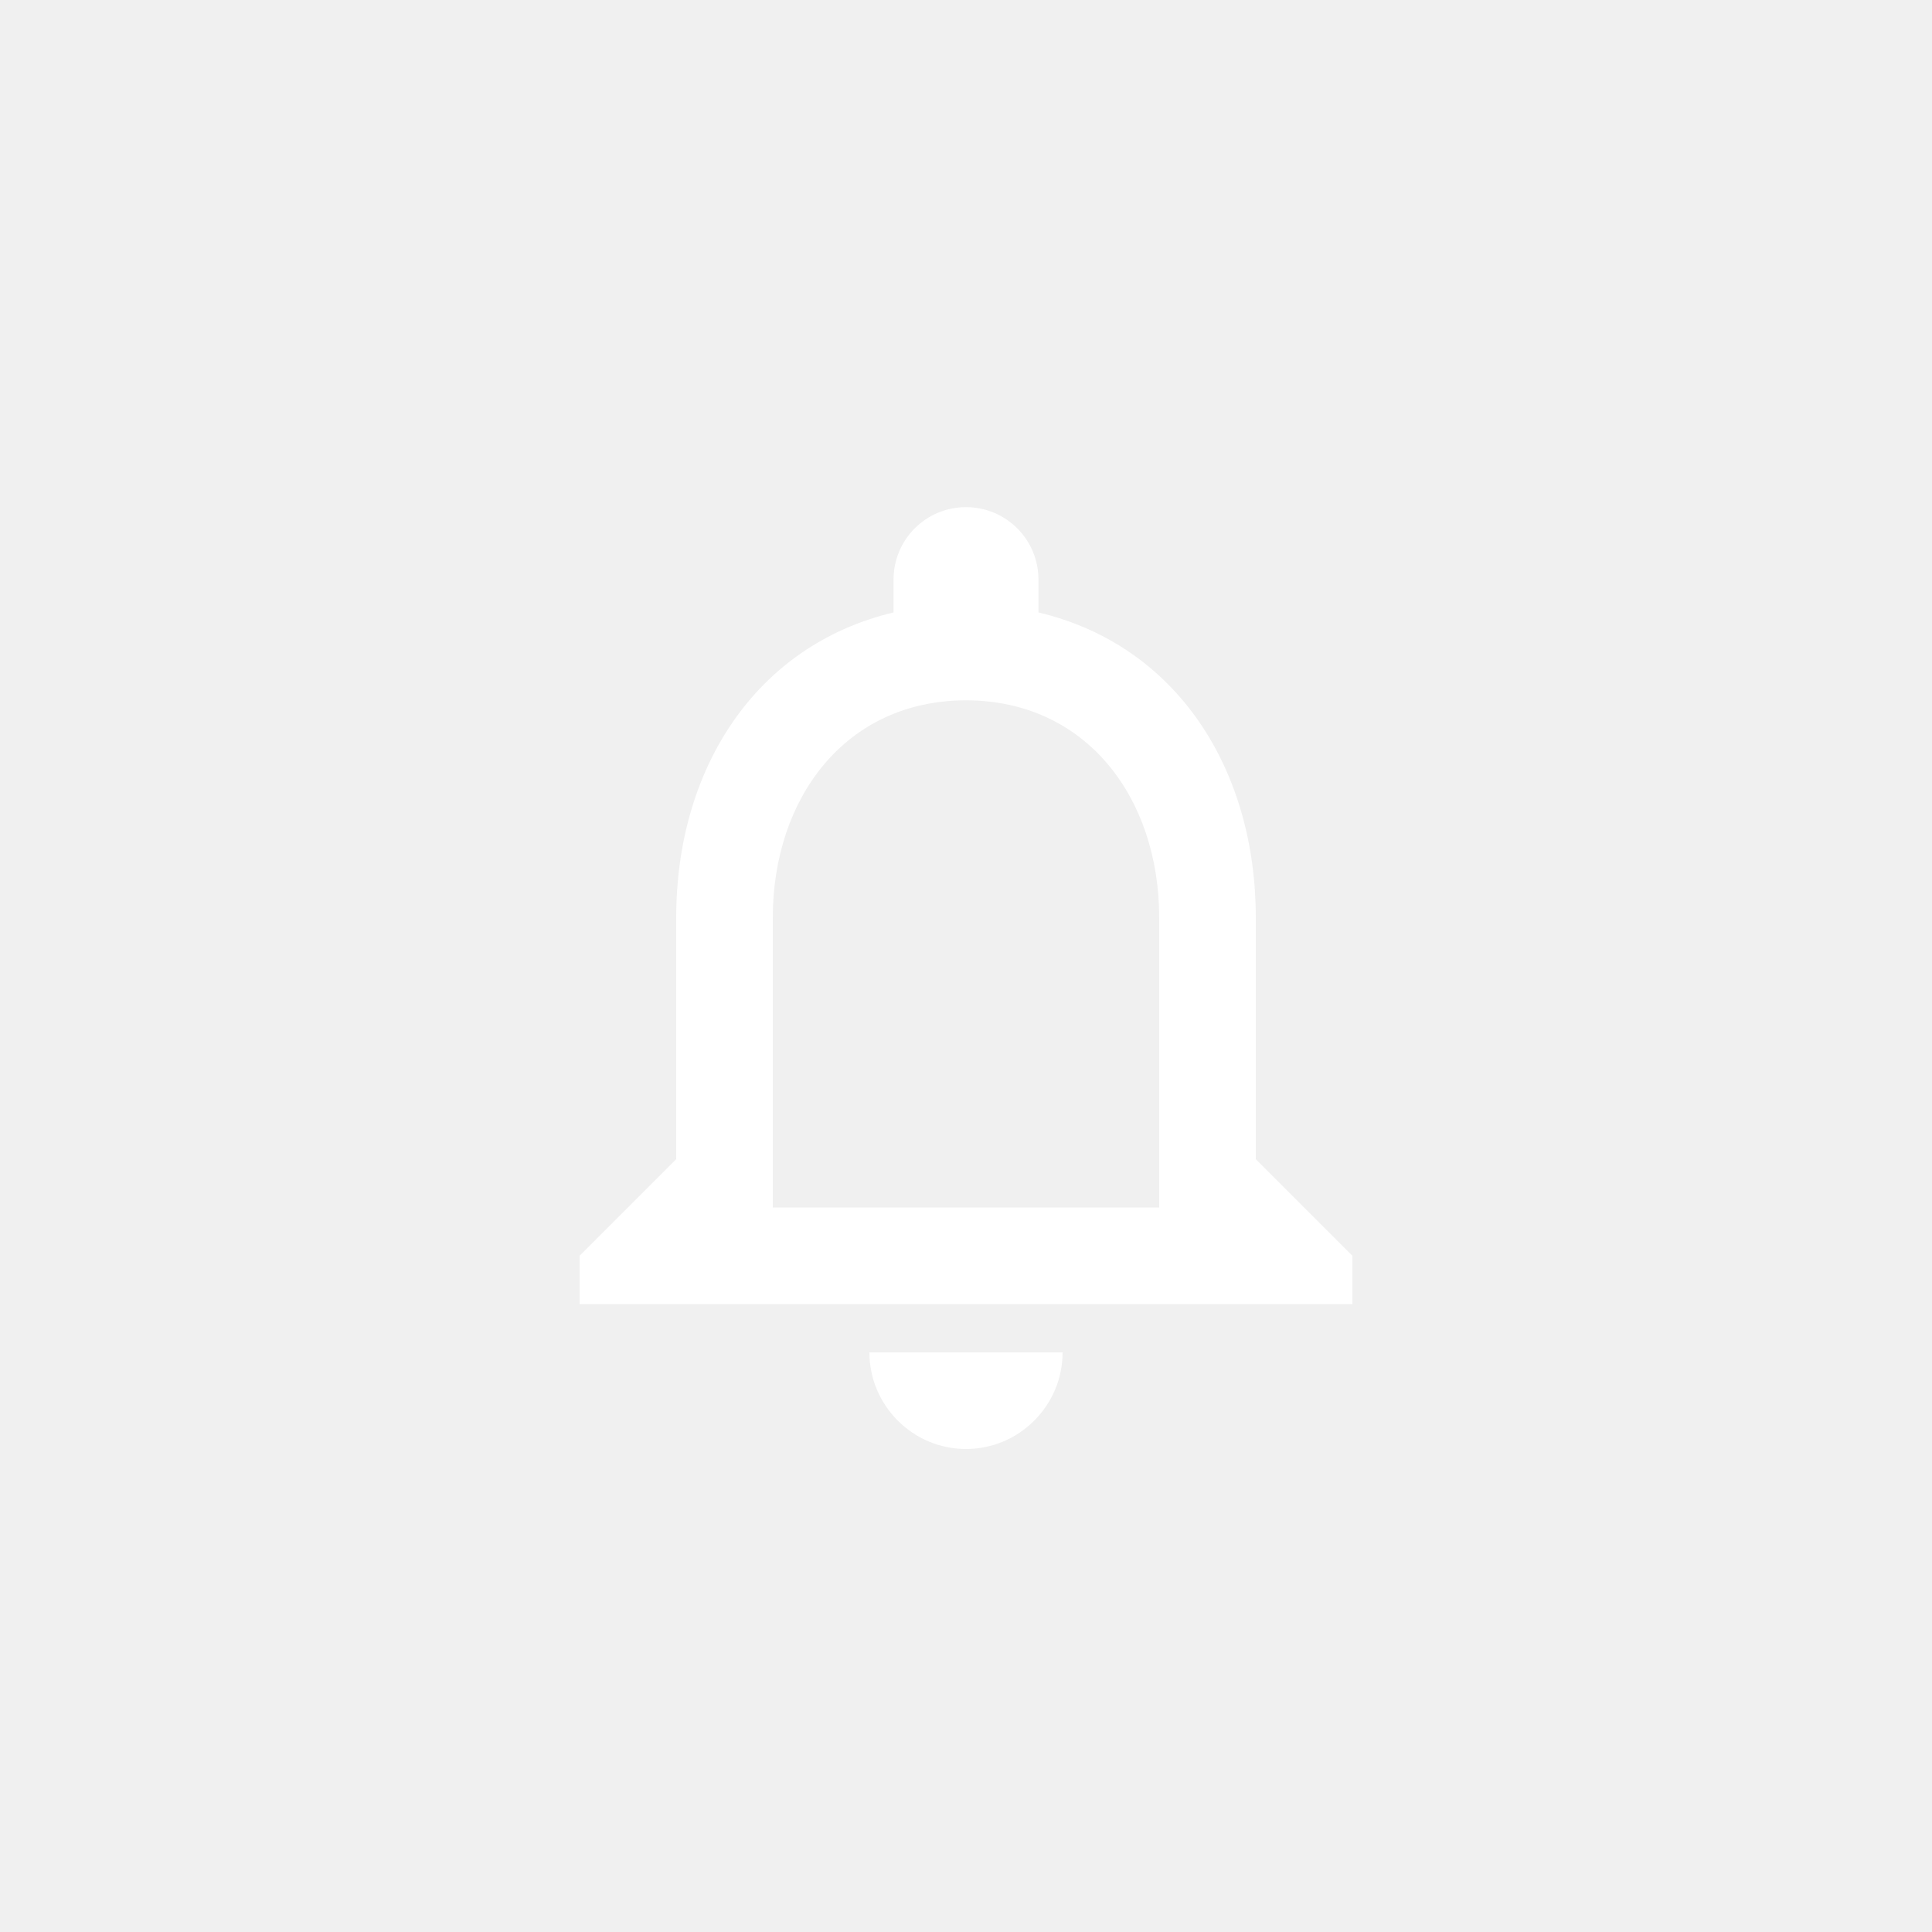
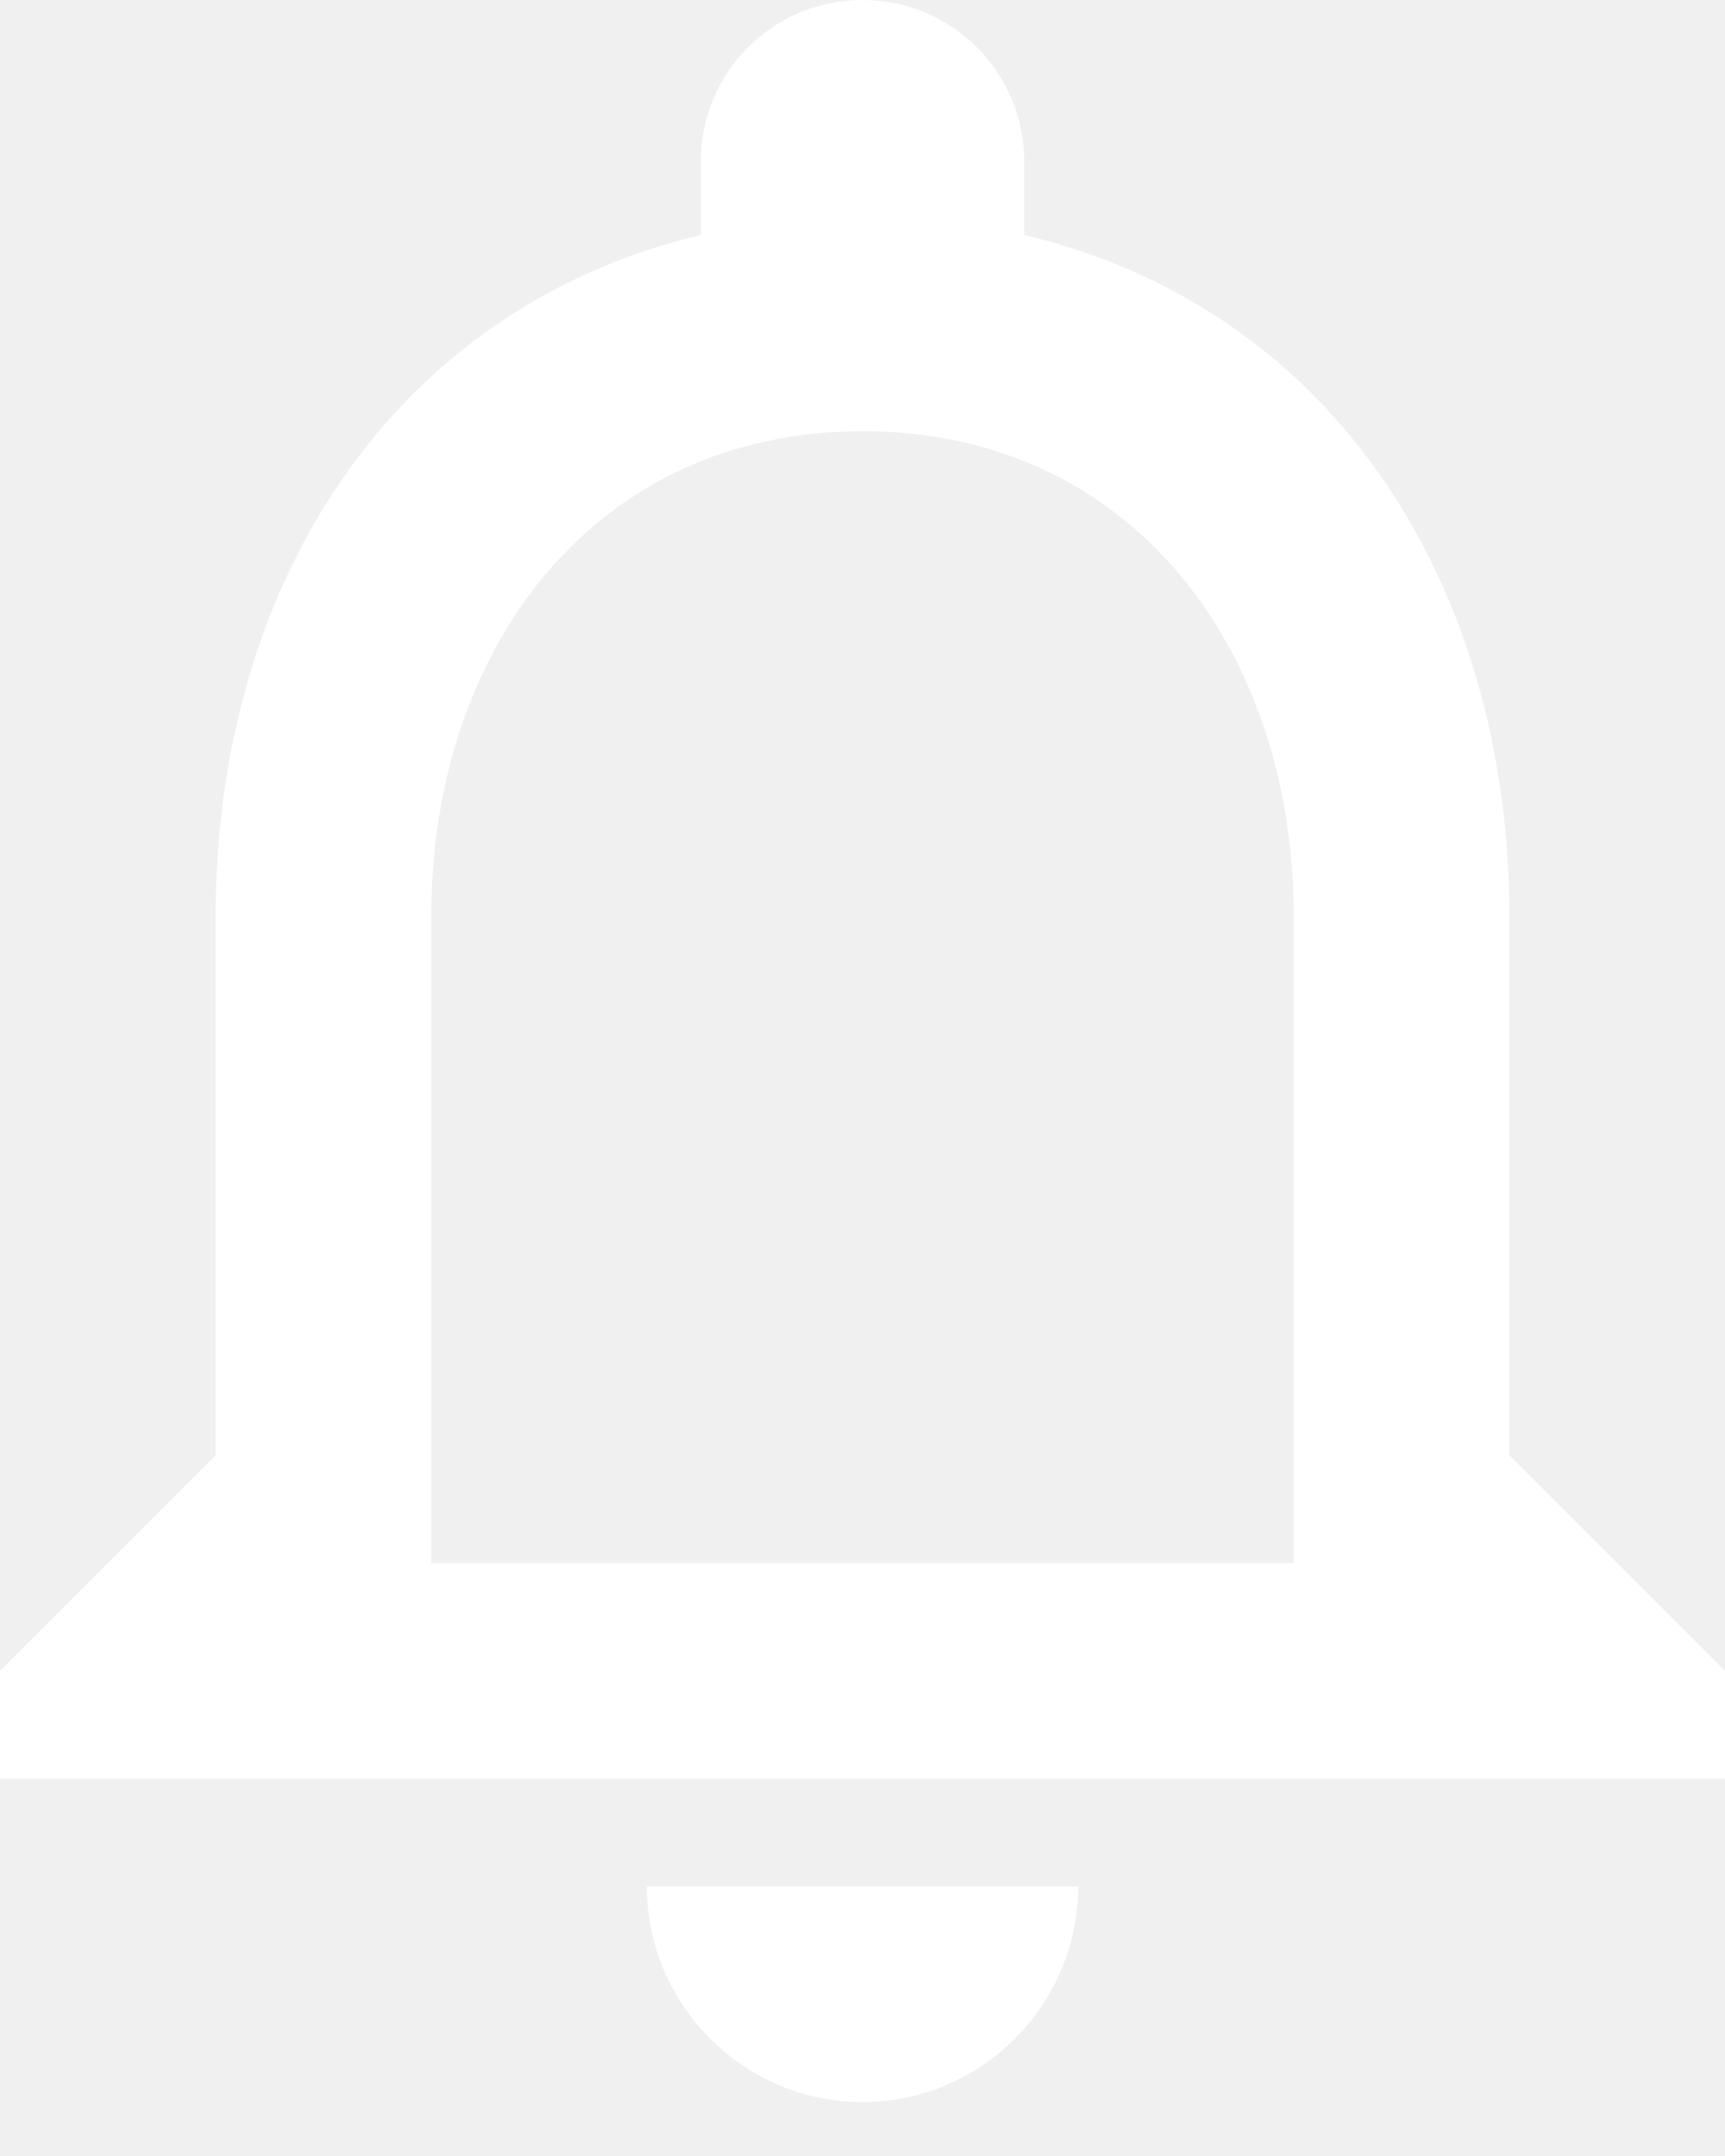
- <svg xmlns="http://www.w3.org/2000/svg" width="40" height="40" viewBox="0 0 40 40" fill="none">
-   <g clip-path="url(#clip0_3_2538)">
-     <path d="M20 30C21.1 30 22 29.1 22 28H18C18 29.1 18.9 30 20 30ZM26 24V19C26 15.93 24.37 13.36 21.5 12.68V12C21.5 11.17 20.83 10.5 20 10.5C19.17 10.5 18.5 11.17 18.5 12V12.68C15.64 13.36 14 15.92 14 19V24L12 26V27H28V26L26 24ZM24 25H16V19C16 16.52 17.51 14.5 20 14.5C22.49 14.5 24 16.52 24 19V25Z" fill="white" />
-   </g>
-   <defs>
-     <clipPath id="clip0_3_2538">
-       <rect width="24" height="24" fill="white" transform="translate(8 8)" />
-     </clipPath>
-   </defs>
+ <svg xmlns="http://www.w3.org/2000/svg" width="16" height="20" viewBox="0 0 16 20" fill="none">
+   <path d="M8 19.5C9.1 19.5 10 18.6 10 17.5H6C6 18.6 6.9 19.5 8 19.5ZM14 13.5V8.5C14 5.43 12.37 2.86 9.5 2.18V1.5C9.5 0.67 8.83 0 8 0C7.17 0 6.5 0.67 6.5 1.5V2.18C3.64 2.86 2 5.42 2 8.5V13.5L0 15.5V16.5H16V15.5L14 13.5ZM12 14.5H4V8.5C4 6.02 5.51 4 8 4C10.49 4 12 6.02 12 8.5V14.5Z" fill="white" />
</svg>
